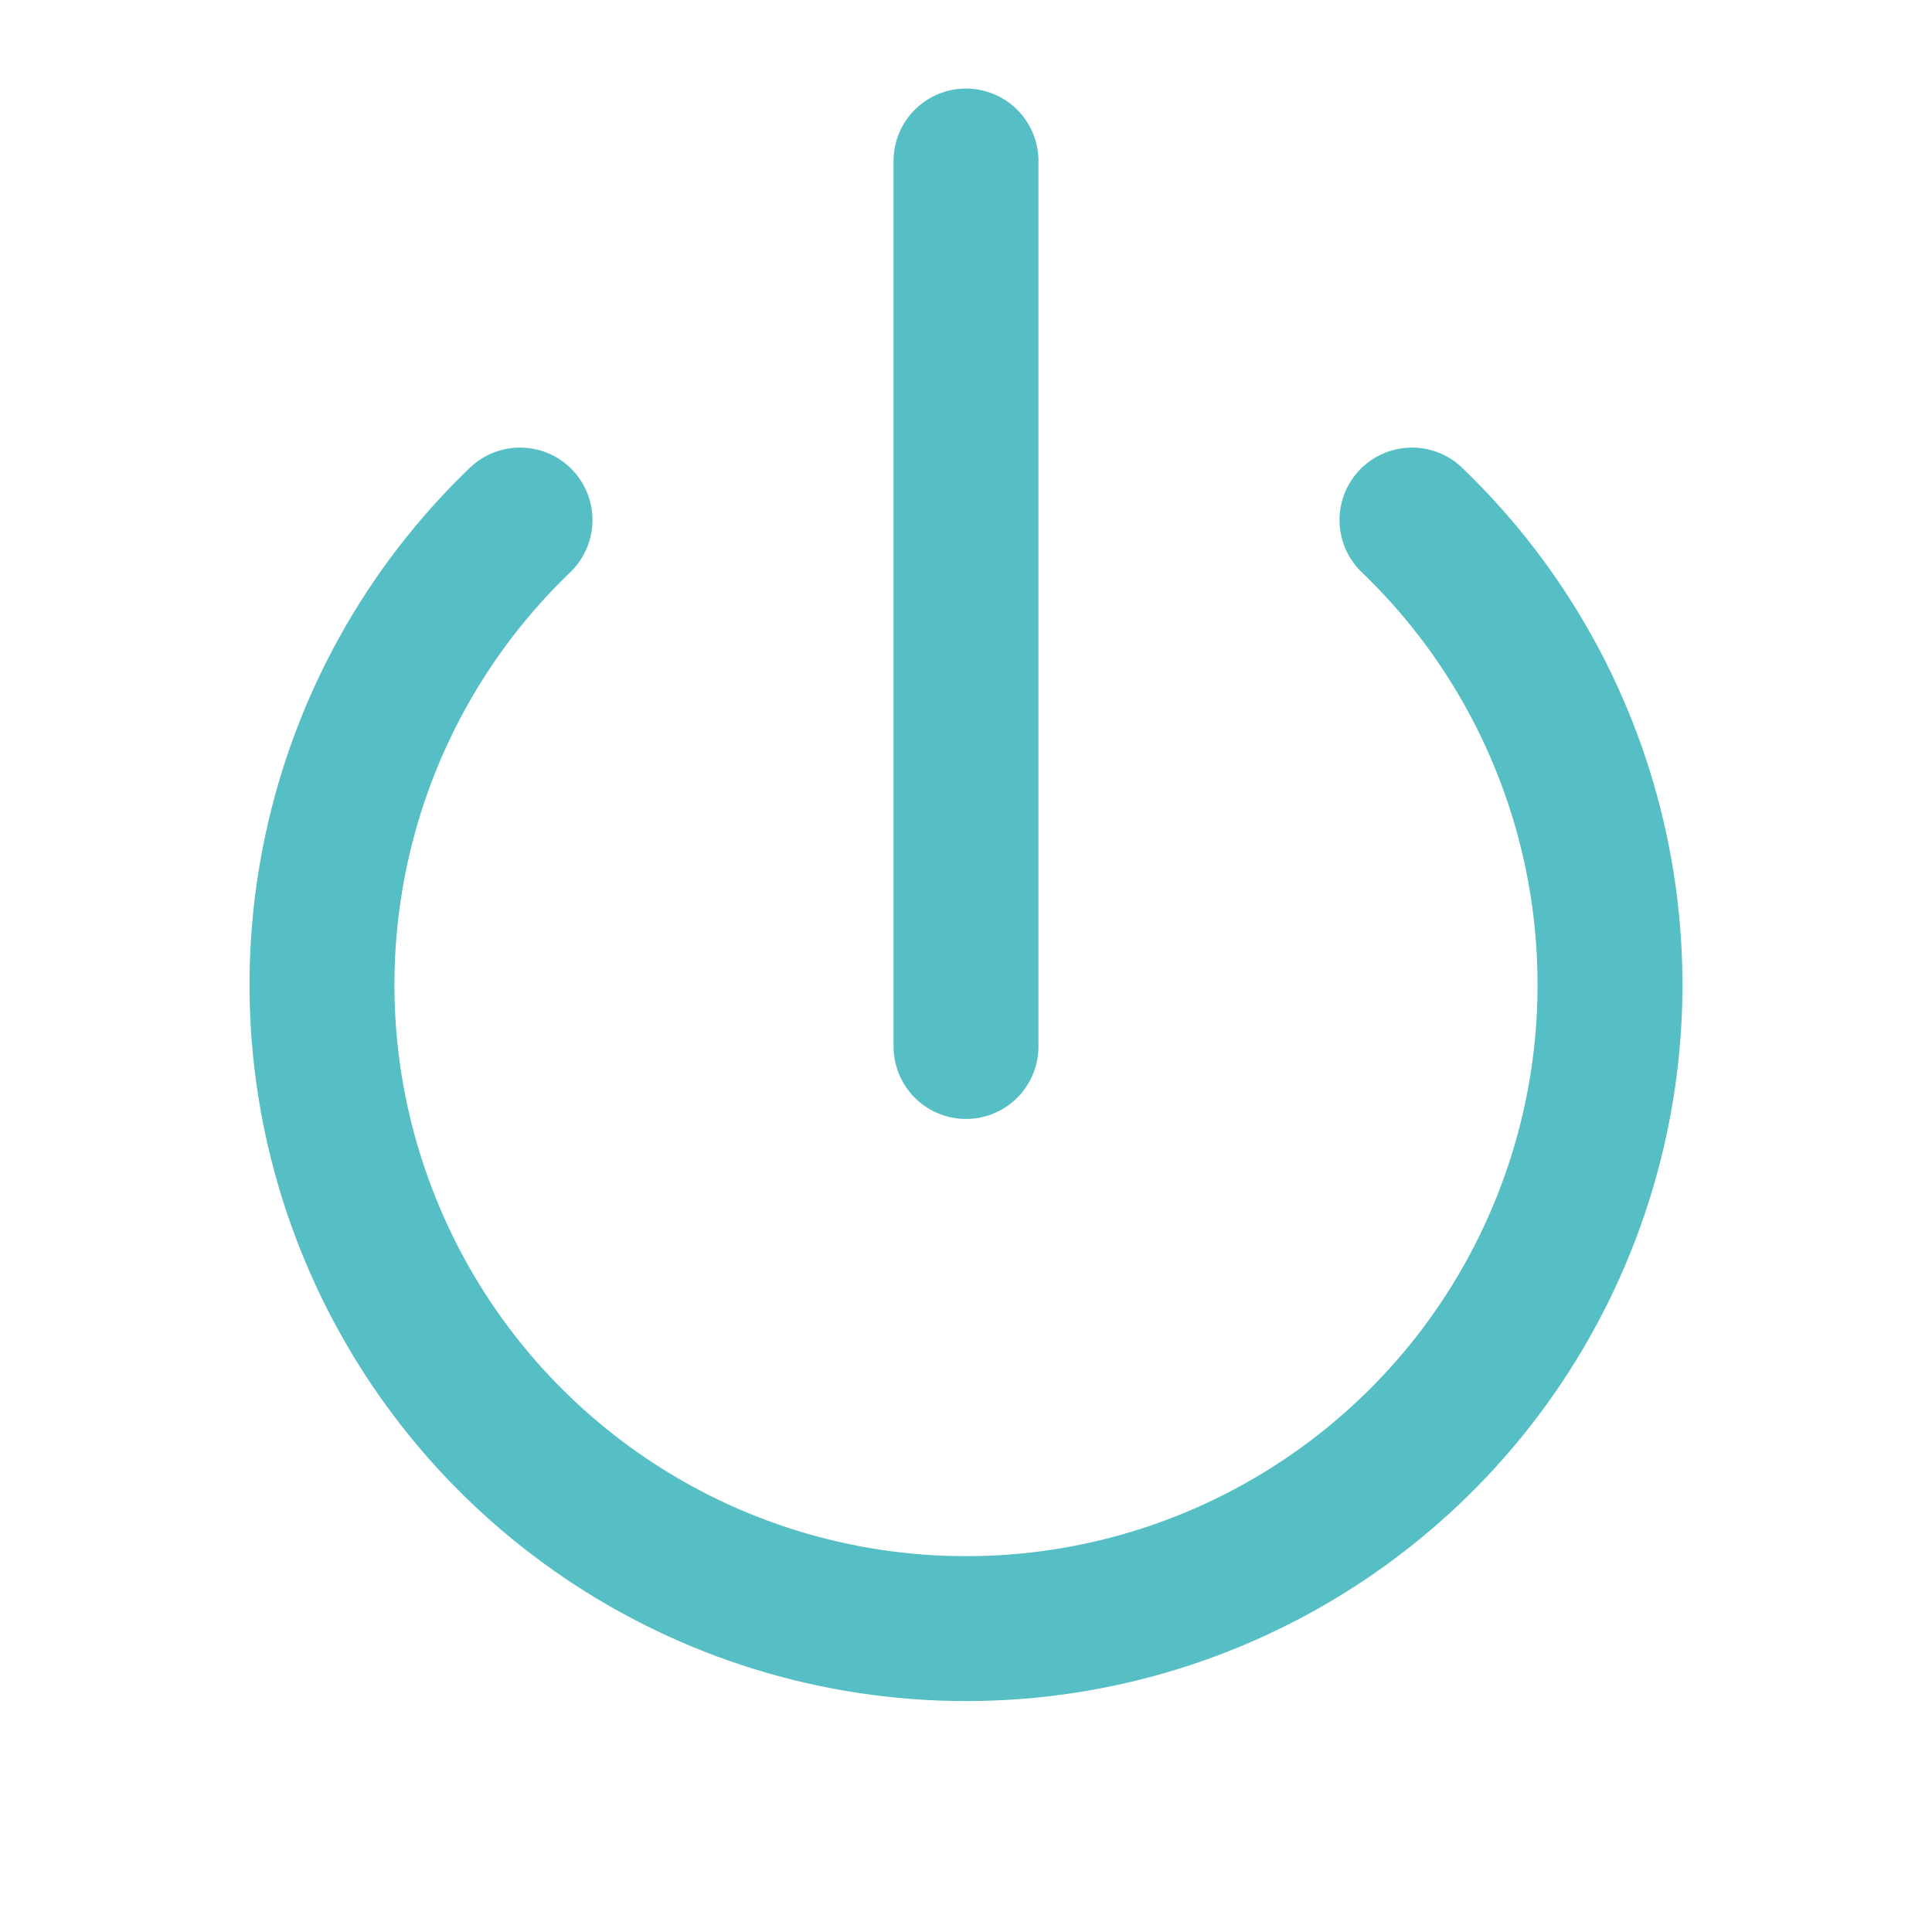
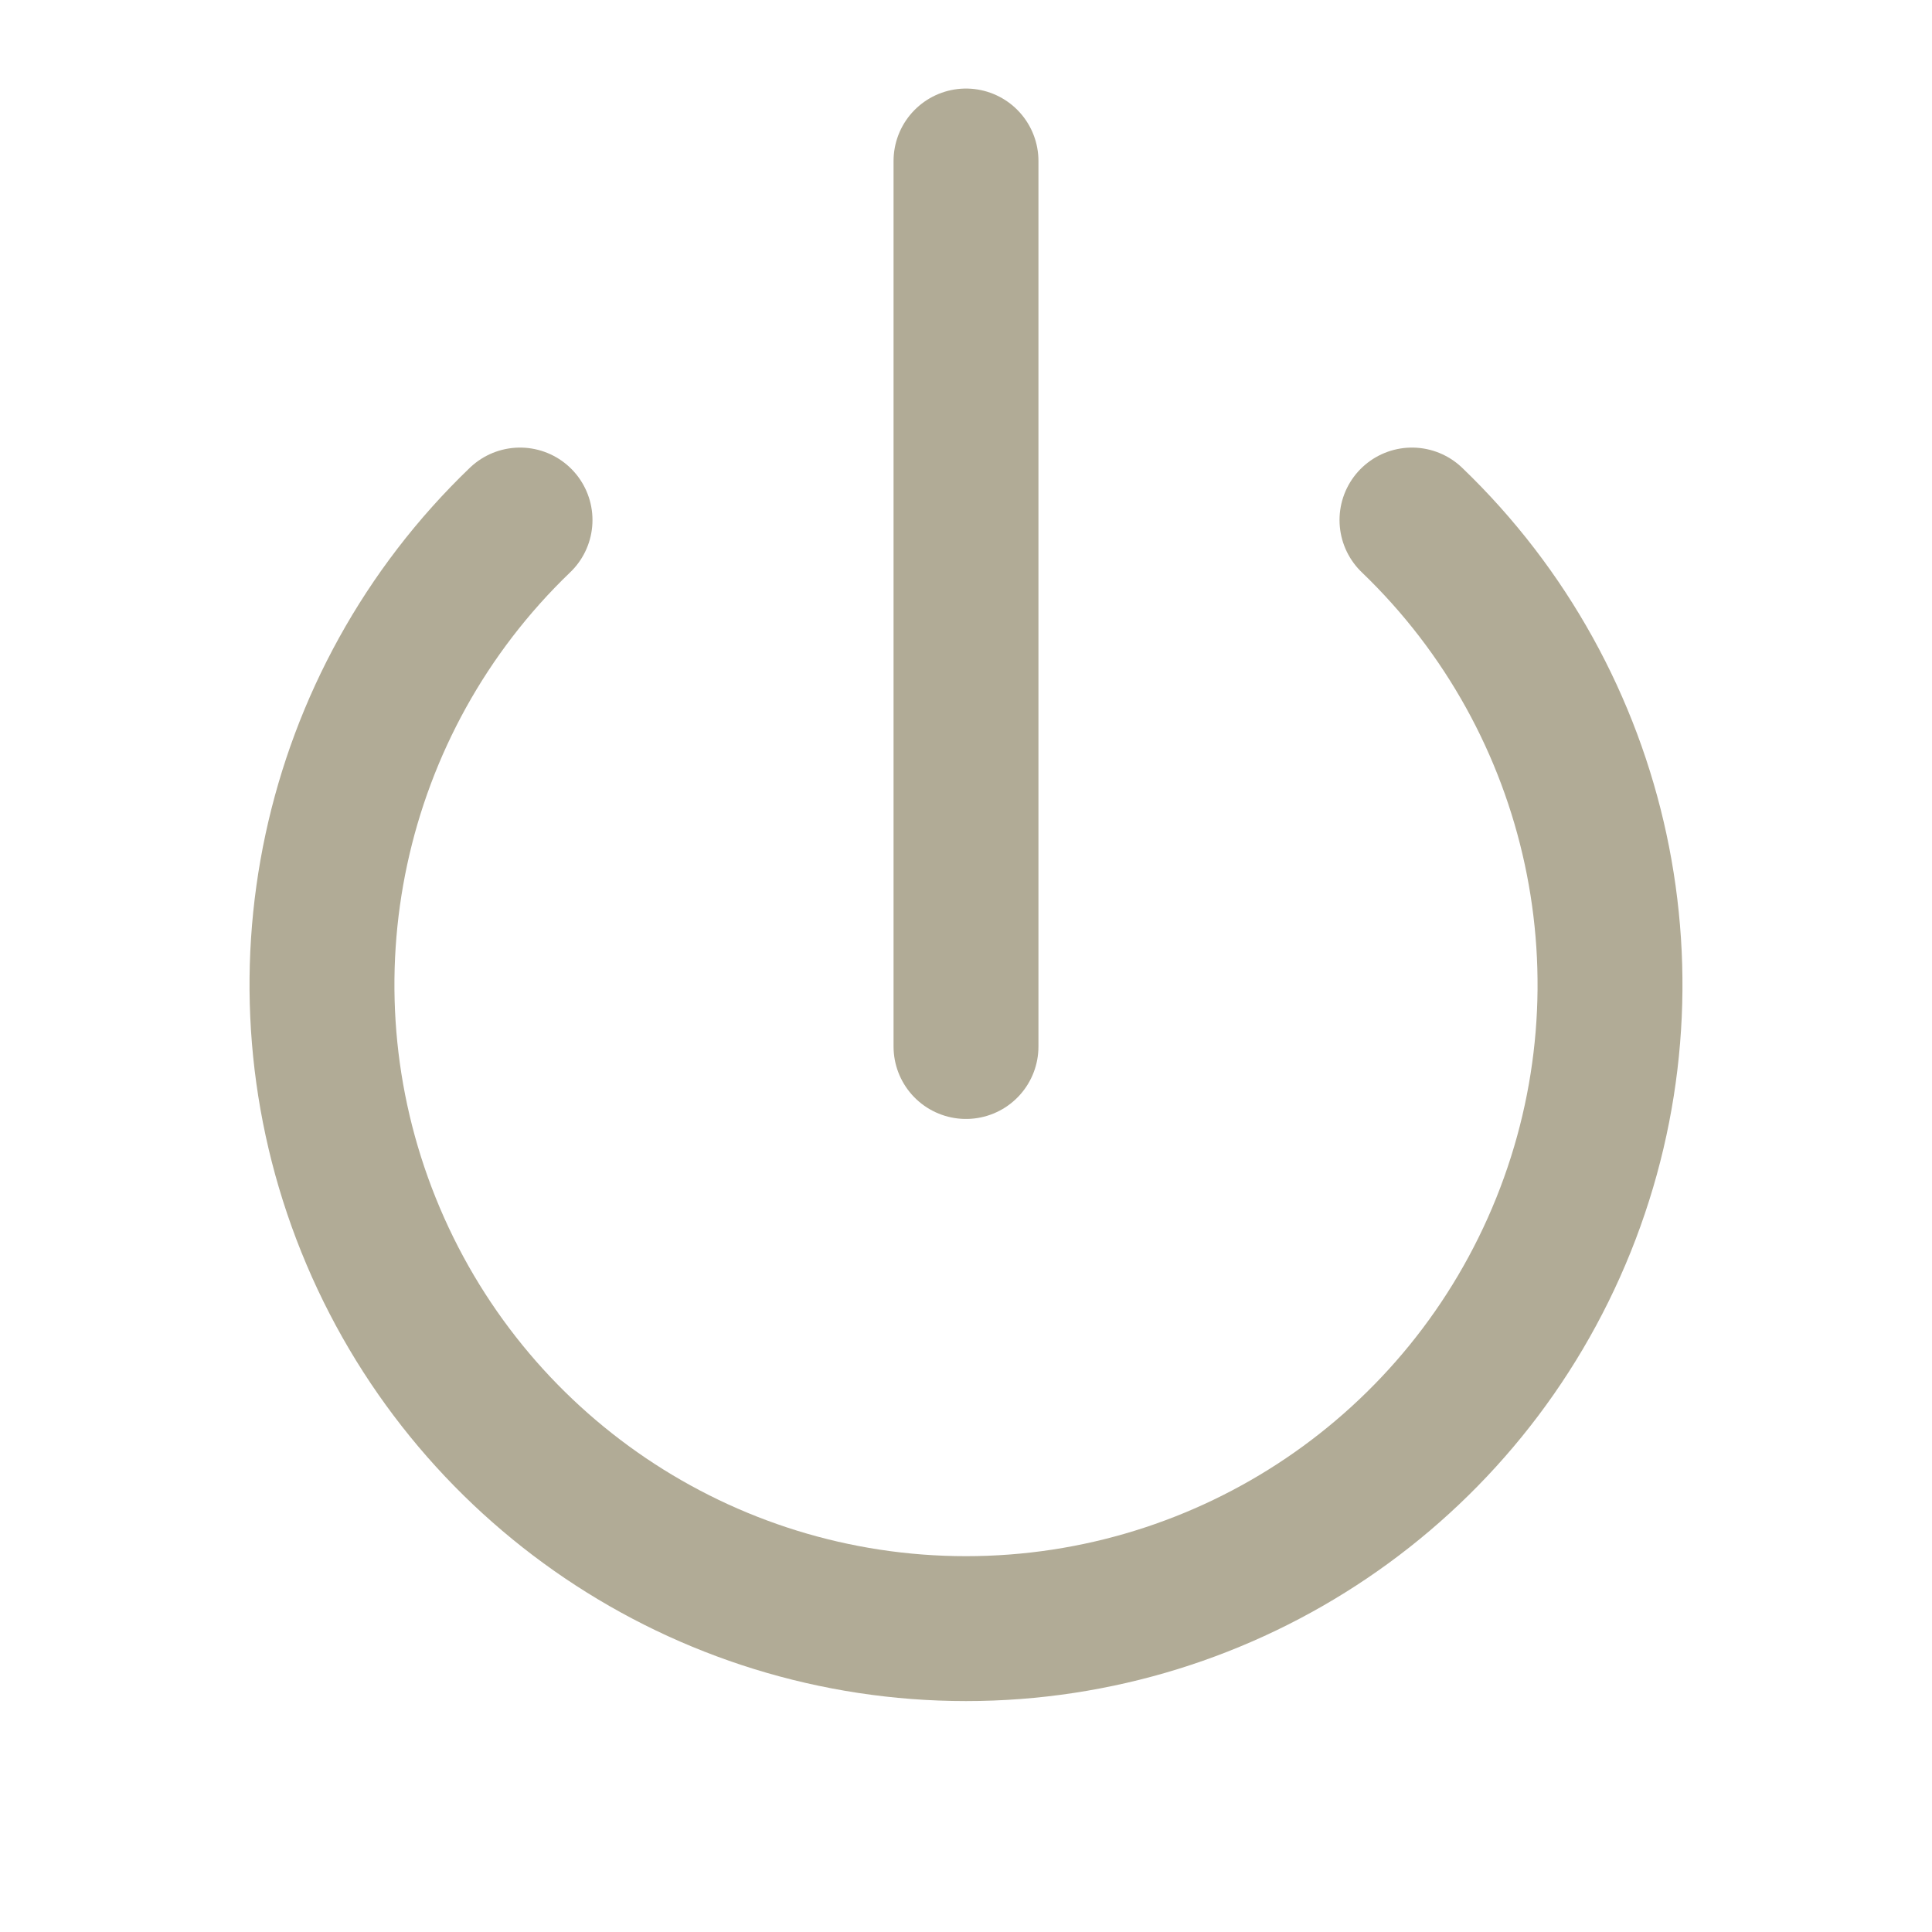
- <svg xmlns="http://www.w3.org/2000/svg" viewBox="0 0 24 24" fill="none" stroke="#56BEC5" stroke-width="1.8" stroke-linecap="round" stroke-linejoin="round">
+ <svg xmlns="http://www.w3.org/2000/svg" viewBox="0 0 24 24" fill="none" stroke="#B1AB96" stroke-width="1.8" stroke-linecap="round" stroke-linejoin="round">
  <path d="M6.46 6.46a8 8 0 1 0 11.08 0" />
  <line x1="12" y1="2" x2="12" y2="13" />
</svg>
